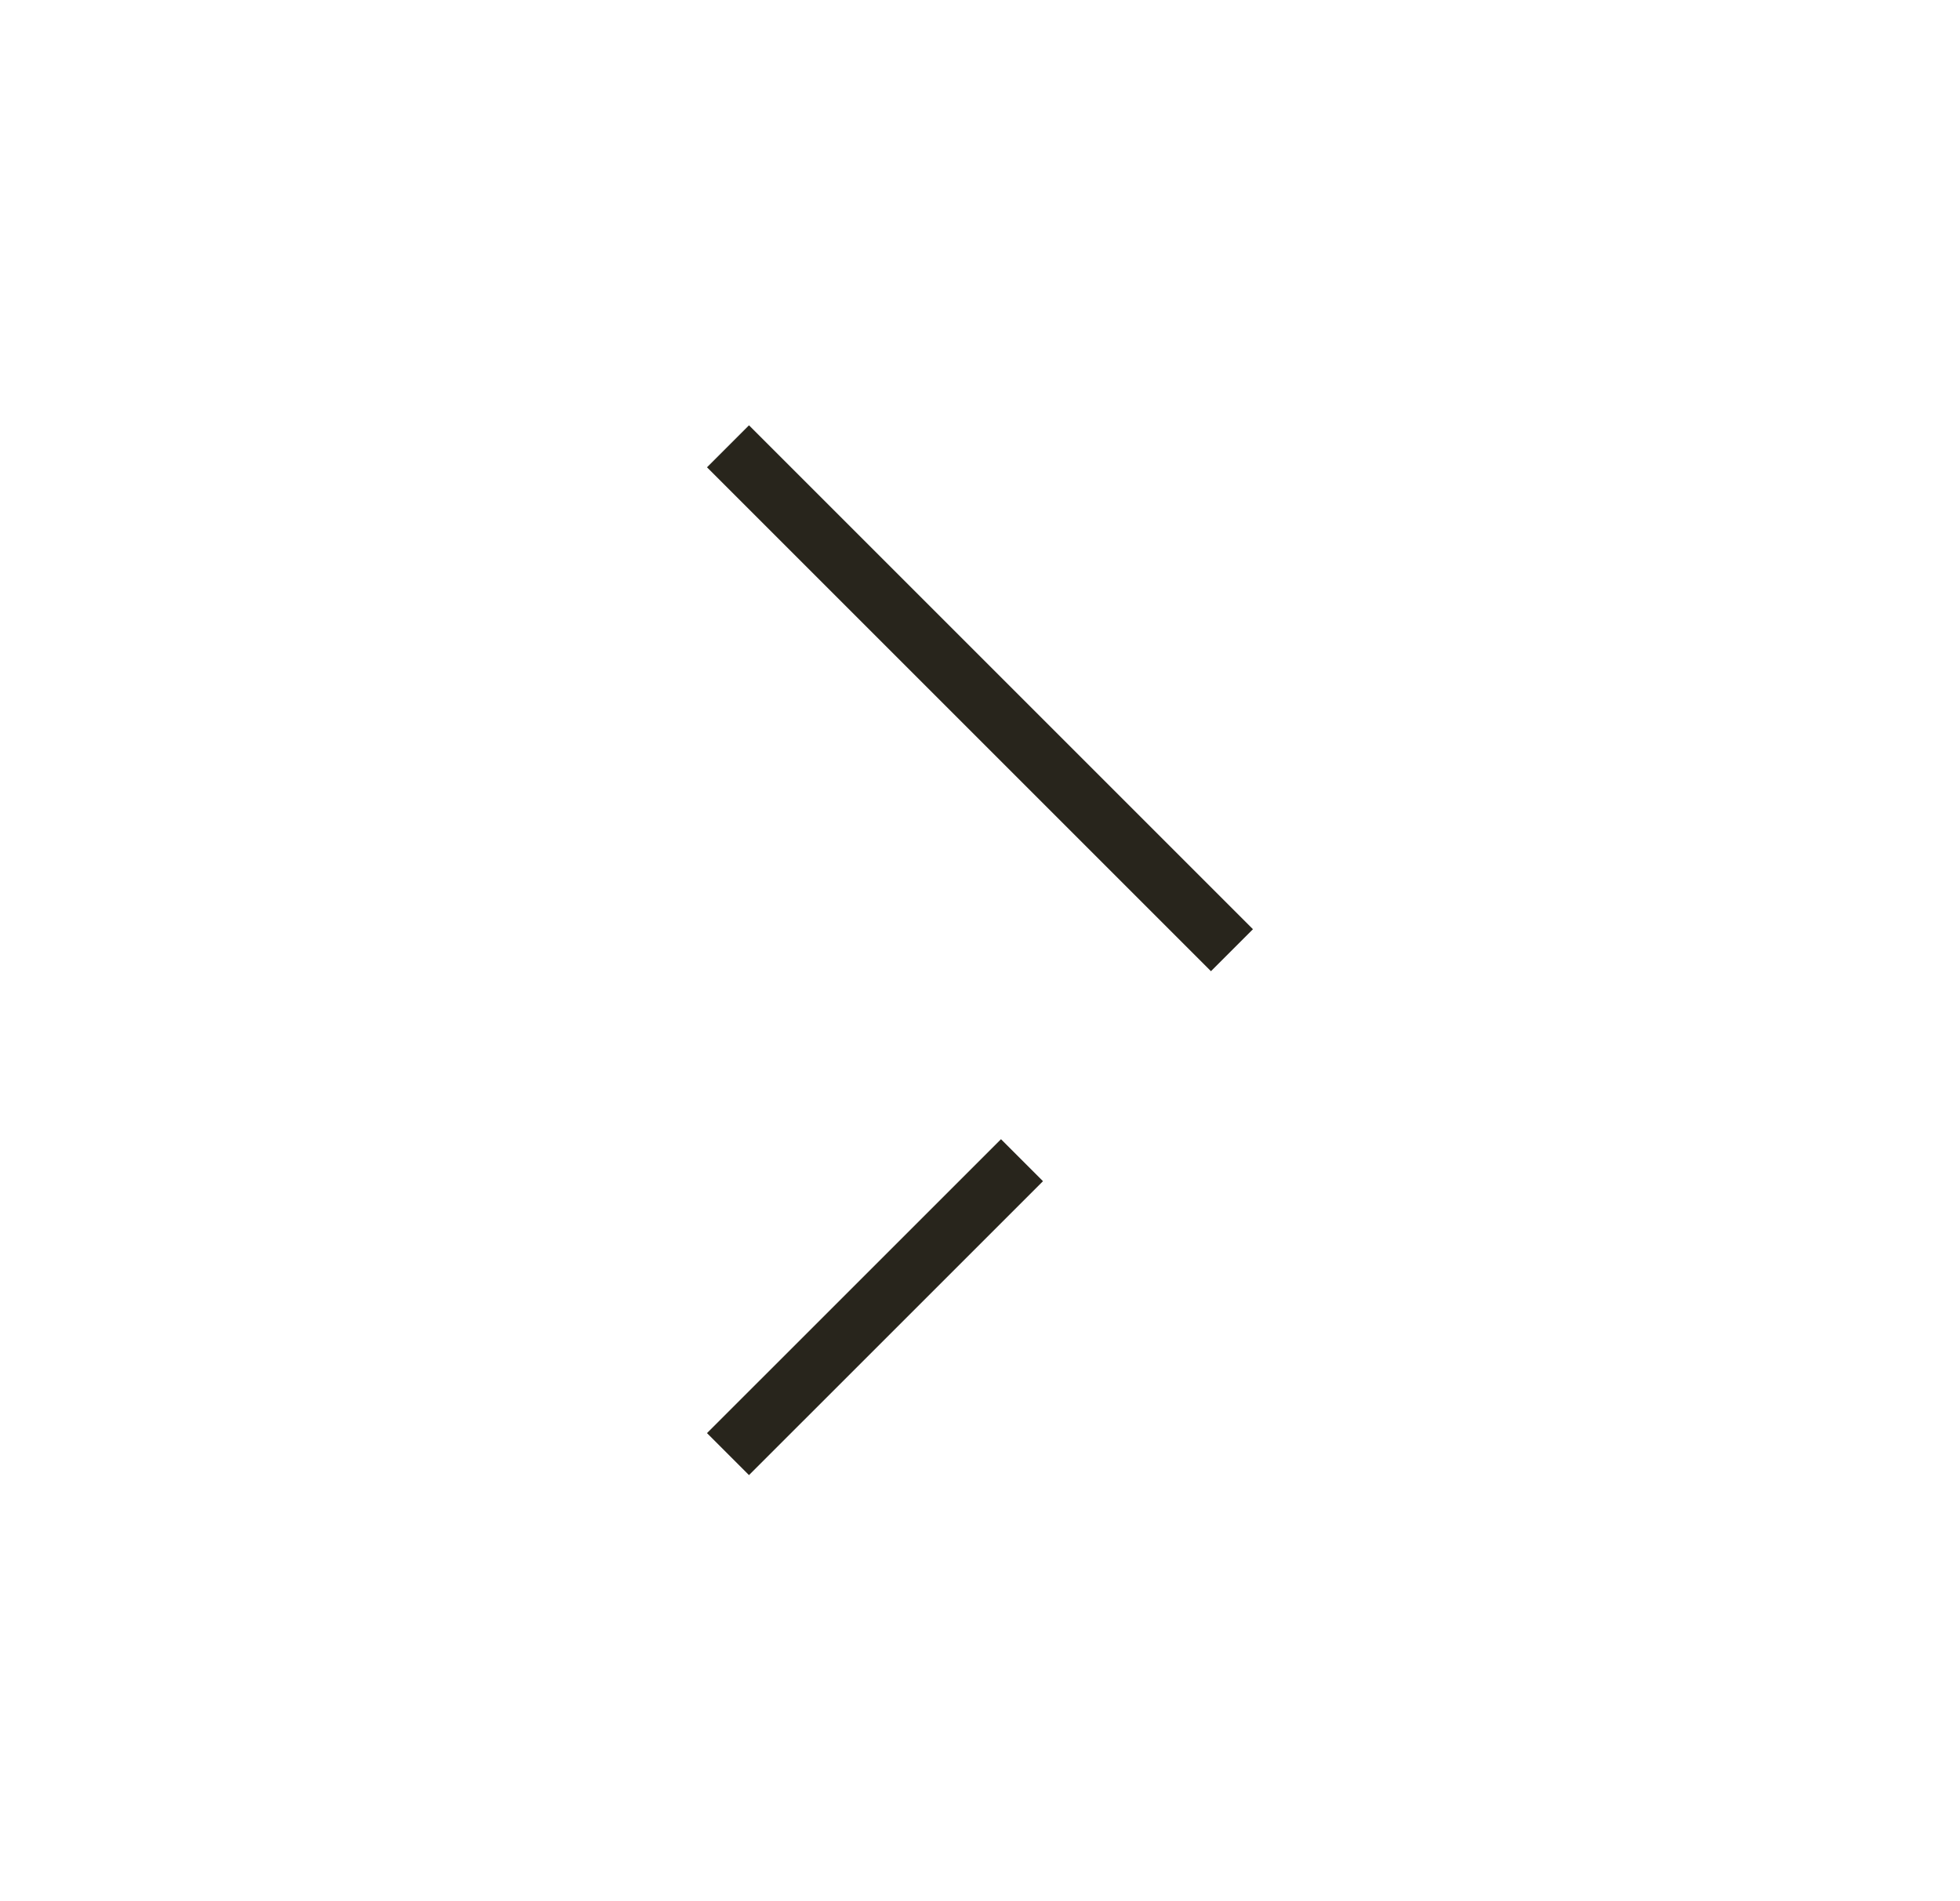
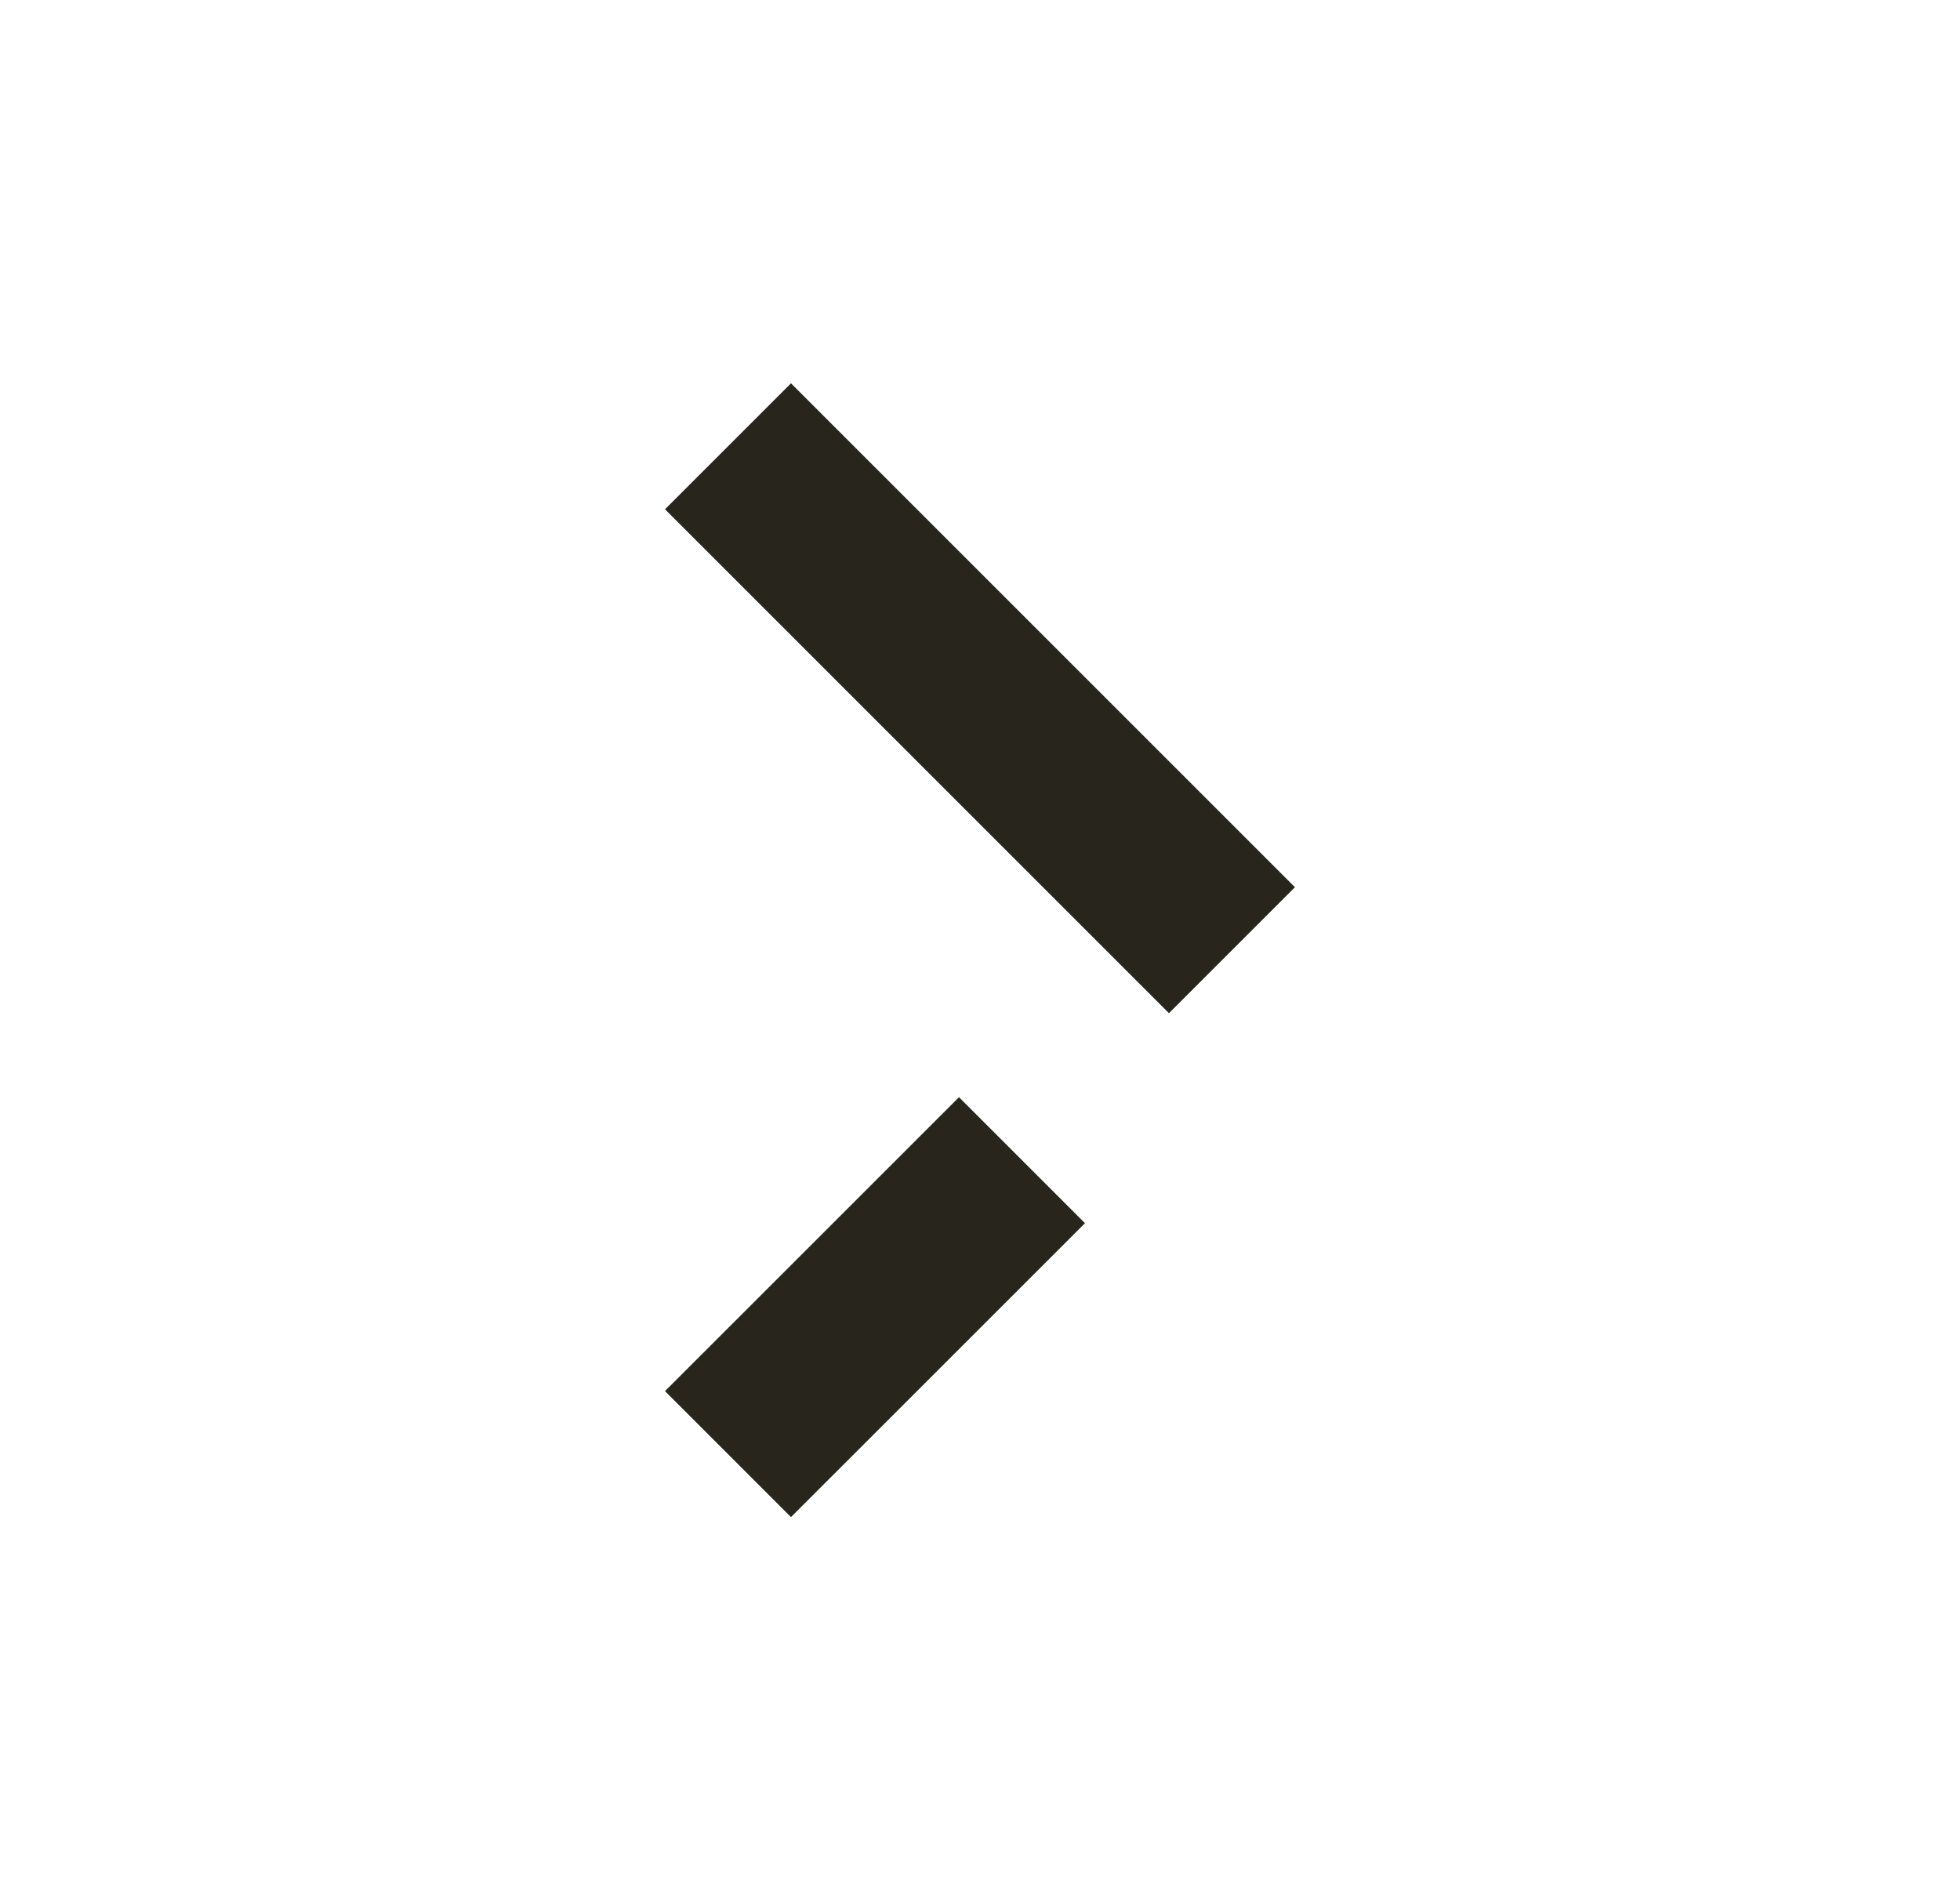
<svg xmlns="http://www.w3.org/2000/svg" width="33" height="32" viewBox="0 0 33 32" fill="none">
-   <path d="M12.257 7.515L20.742 16" stroke="#28251C" strokeWidth="3" strokeLinecap="square" />
-   <path d="M12.257 24.485L17.207 19.536" stroke="#28251C" strokeWidth="3" strokeLinecap="square" />
+   <path d="M12.257 7.515L20.742 16" stroke="#28251C" stroke-width="3" strokeLinecap="square" />
+   <path d="M12.257 24.485L17.207 19.536" stroke="#28251C" stroke-width="3" strokeLinecap="square" />
</svg>
